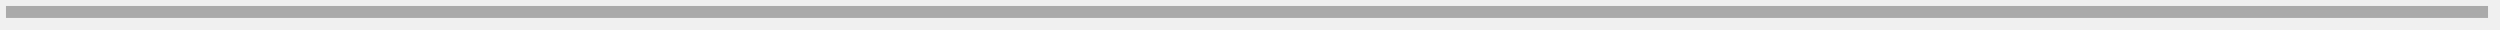
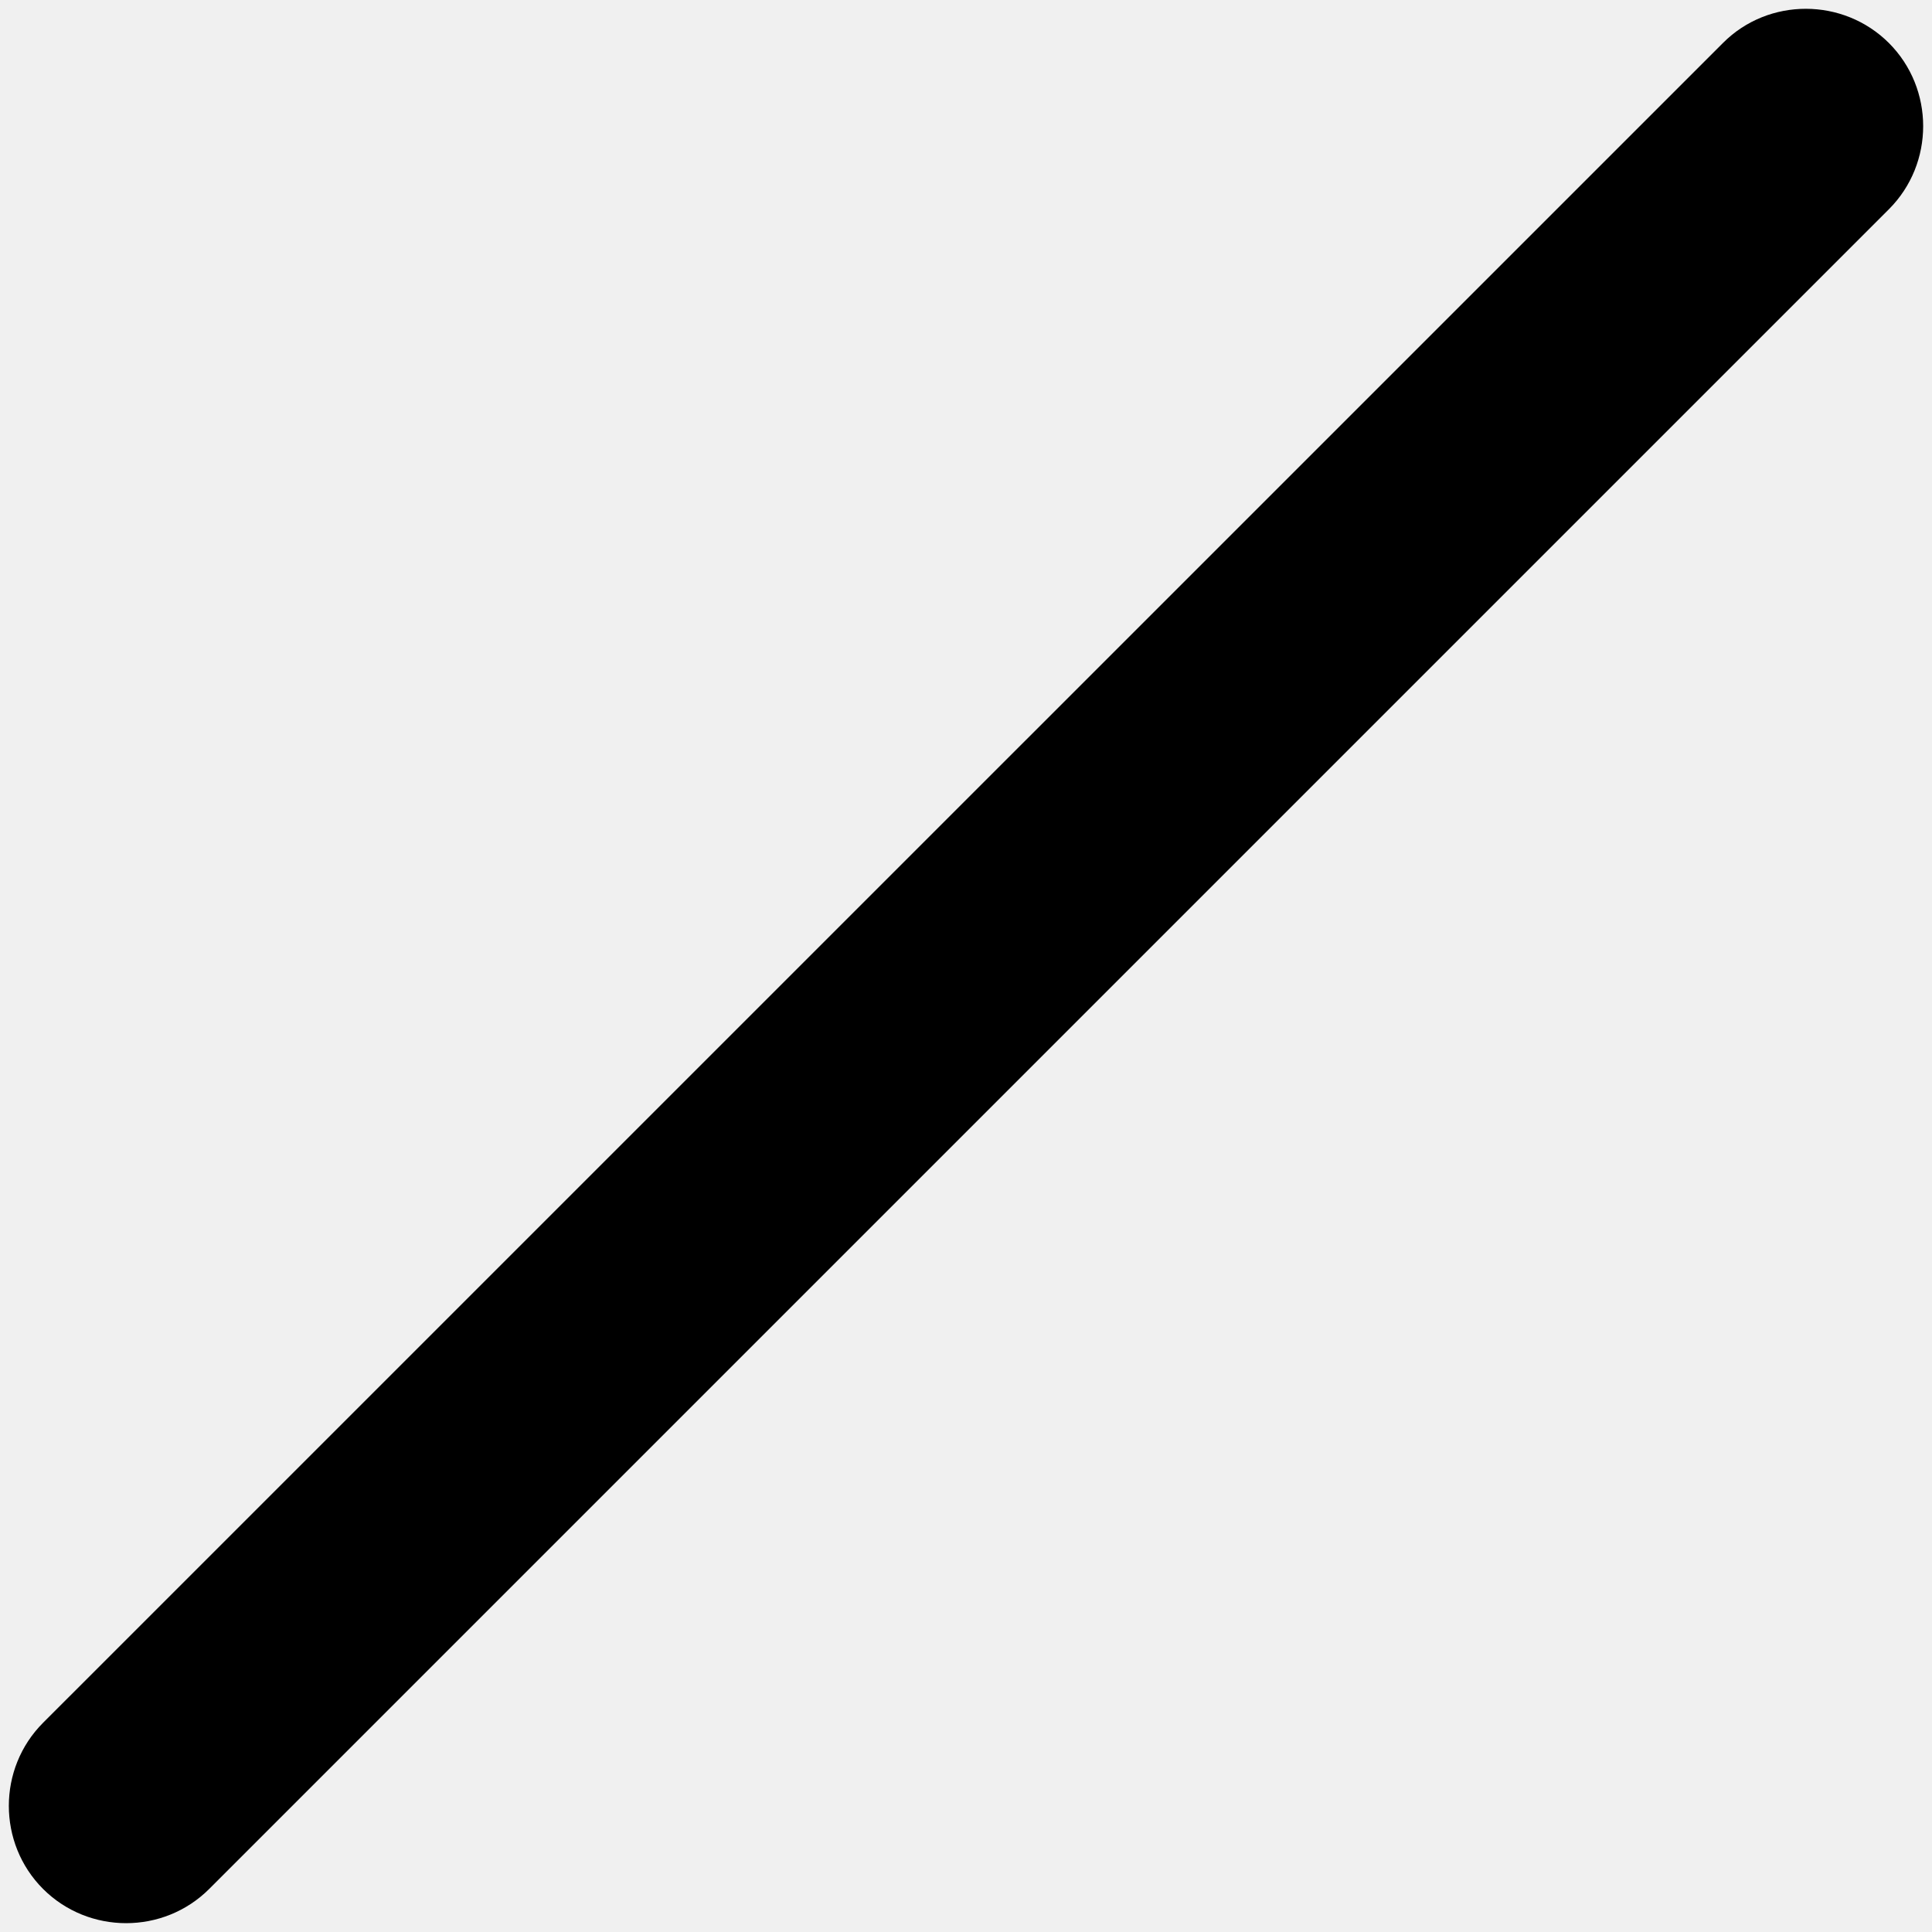
- <svg xmlns="http://www.w3.org/2000/svg" version="1.1" width="418px" height="5px">
-   <g transform="matrix(1 0 0 1 -9 -47 )">
-     <path d="M 0 1  L 415 1  " stroke-width="2" stroke-dasharray="0" stroke="rgba(170, 170, 170, 1)" fill="none" transform="matrix(1 0 0 1 10 48 )" class="stroke" />
+ <svg xmlns="http://www.w3.org/2000/svg" version="1.1" width="21px" height="21px">
+   <defs>
+     <pattern id="BGPattern" patternUnits="userSpaceOnUse" alignment="0 0" imageRepeat="None" />
+     <mask fill="white" id="Clip2071">
+       <path d="M 18.73 0.465  C 19.223 -0.028  20.035 -0.028  20.532 0.468  C 21.028 0.965  21.028 1.777  20.532 2.274  L 2.274 20.532  C 1.777 21.028  0.965 21.028  0.468 20.532  C -0.028 20.035  -0.028 19.223  0.468 18.726  L 18.73 0.465  Z " fill-rule="evenodd" />
+     </mask>
+   </defs>
+   <g transform="matrix(1 0 0 1 -389 -17 )">
+     <path d="M 18.73 0.465  C 19.223 -0.028  20.035 -0.028  20.532 0.468  C 21.028 0.965  21.028 1.777  20.532 2.274  L 2.274 20.532  C 1.777 21.028  0.965 21.028  0.468 20.532  C -0.028 20.035  -0.028 19.223  0.468 18.726  L 18.73 0.465  Z " fill-rule="nonzero" fill="rgba(0, 0, 0, 1)" stroke="none" transform="matrix(1 0 0 1 389 17 )" class="fill" />
+     <path d="M 18.73 0.465  C 19.223 -0.028  20.035 -0.028  20.532 0.468  C 21.028 0.965  21.028 1.777  20.532 2.274  L 2.274 20.532  C 1.777 21.028  0.965 21.028  0.468 20.532  C -0.028 20.035  -0.028 19.223  0.468 18.726  L 18.73 0.465  Z " stroke-width="0" stroke-dasharray="0" stroke="rgba(255, 255, 255, 0)" fill="none" transform="matrix(1 0 0 1 389 17 )" class="stroke" mask="url(#Clip2071)" />
  </g>
</svg>
